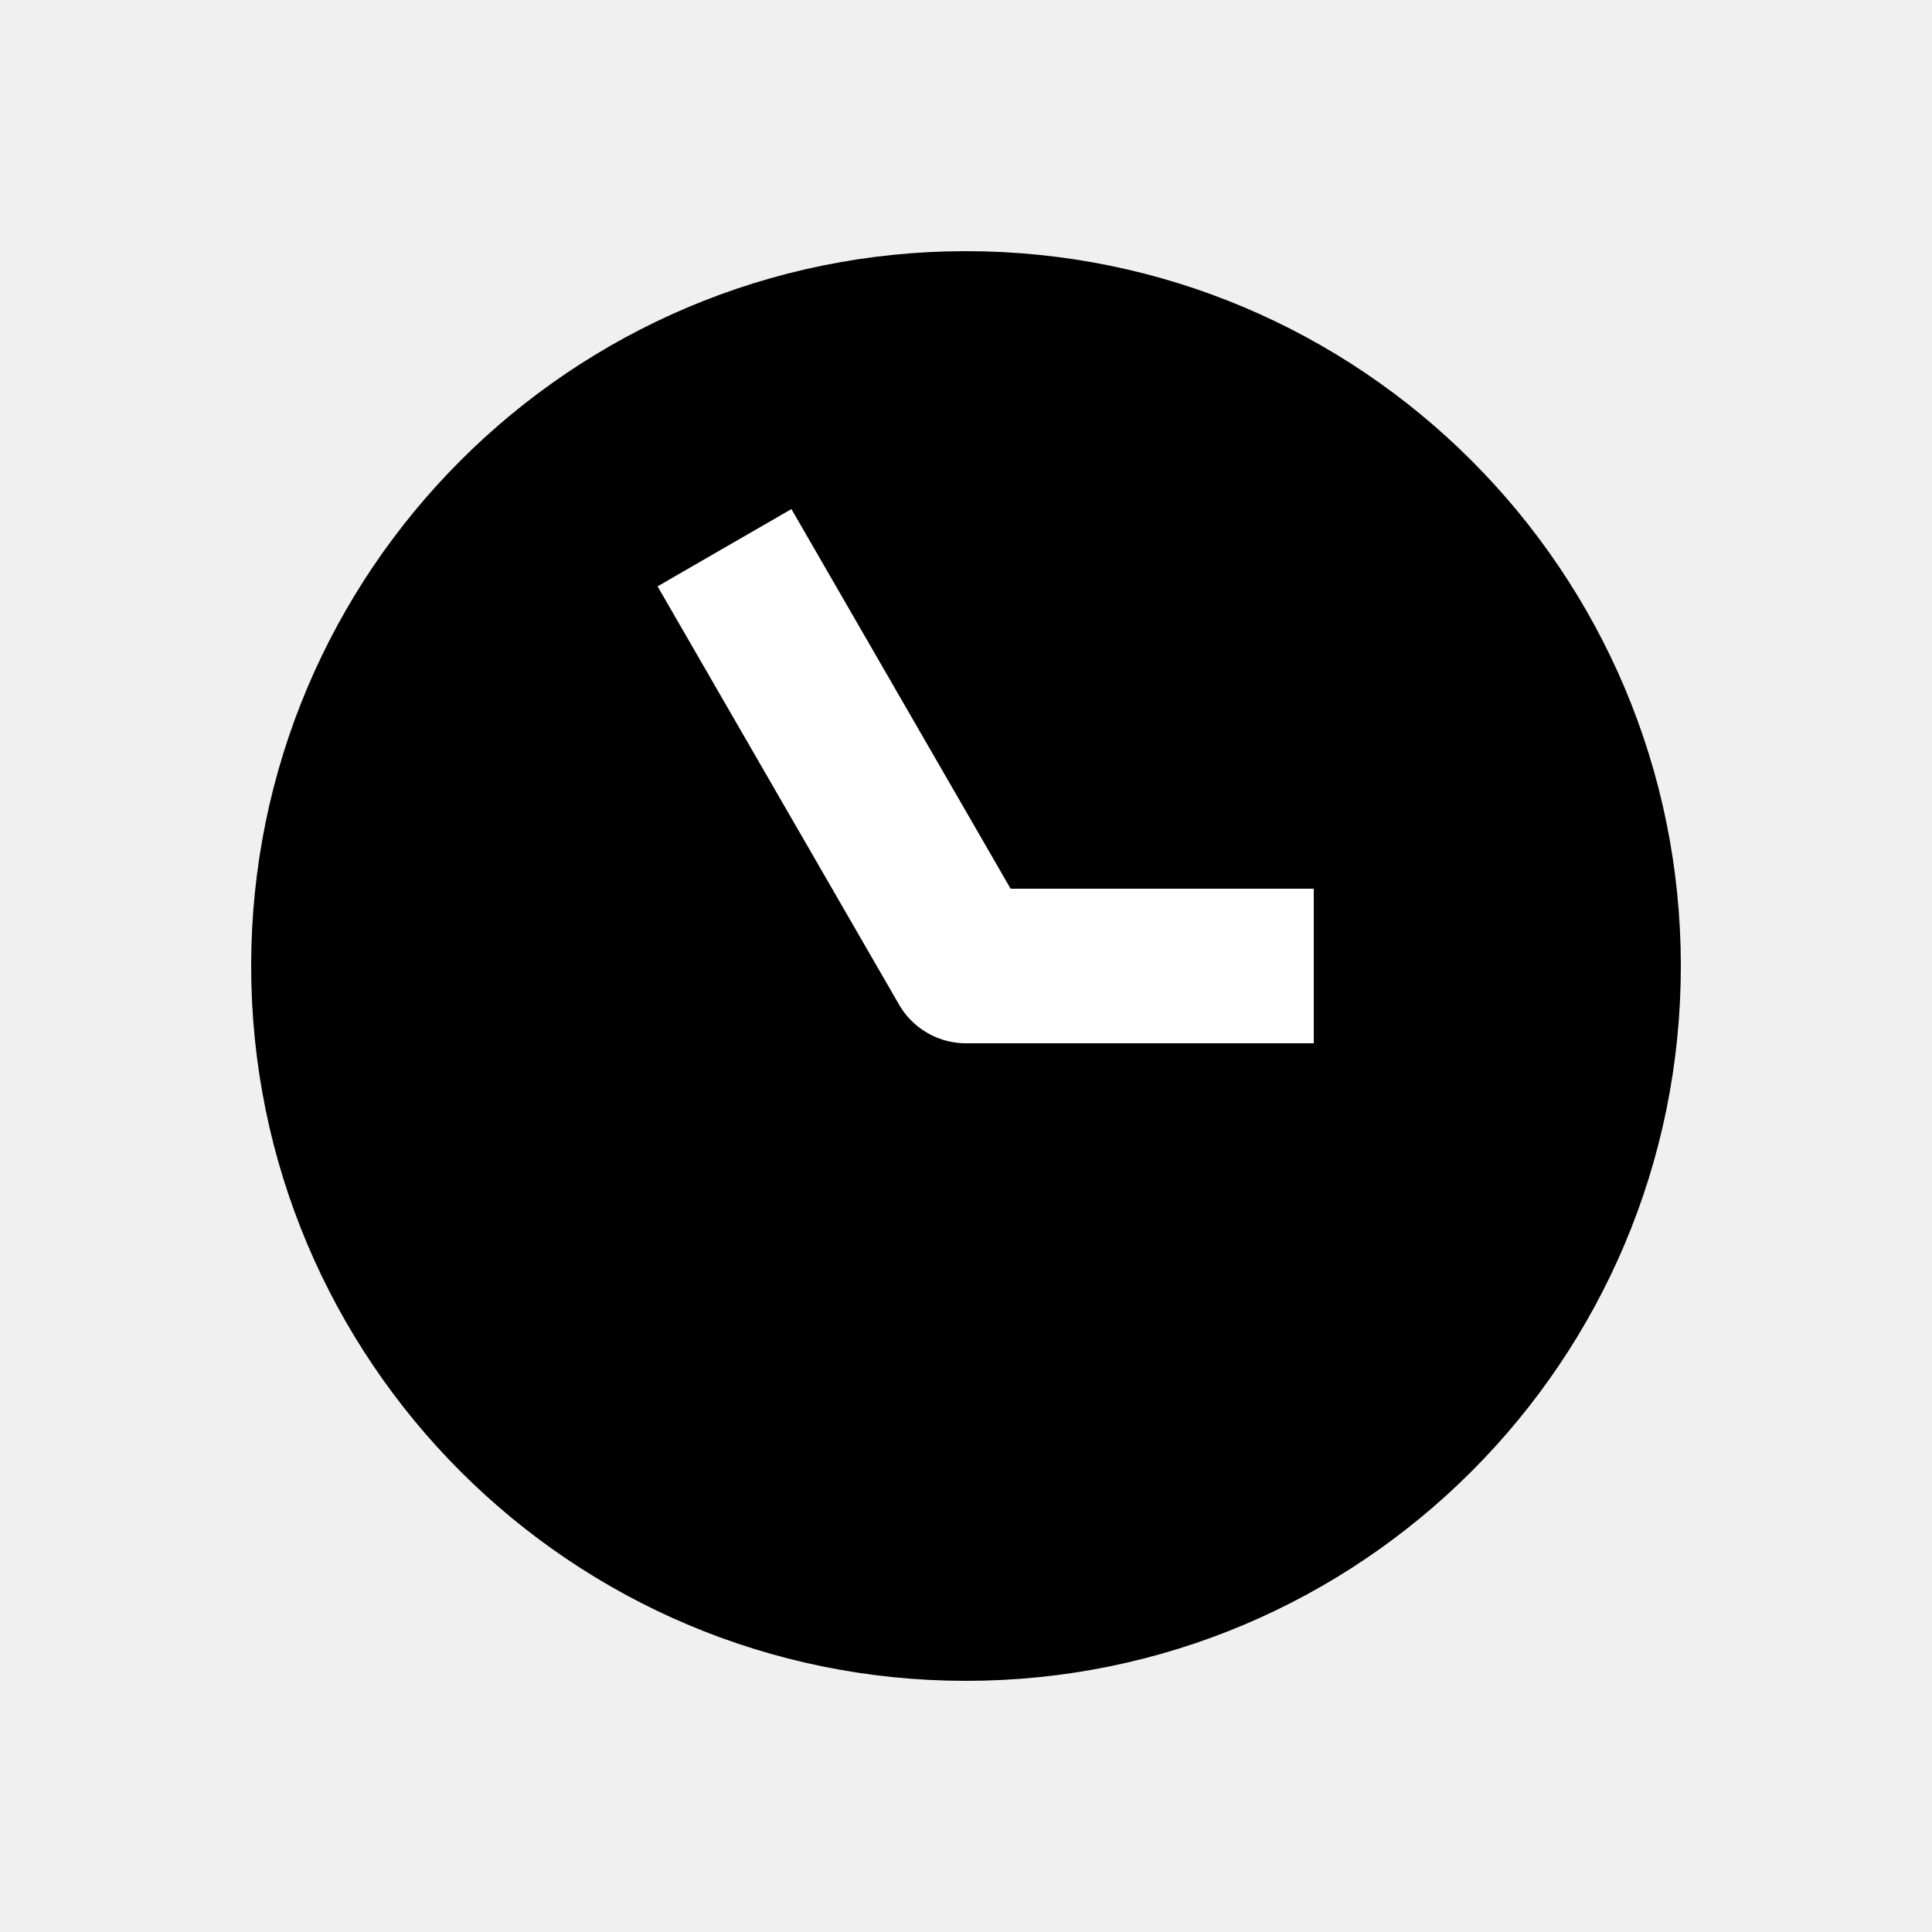
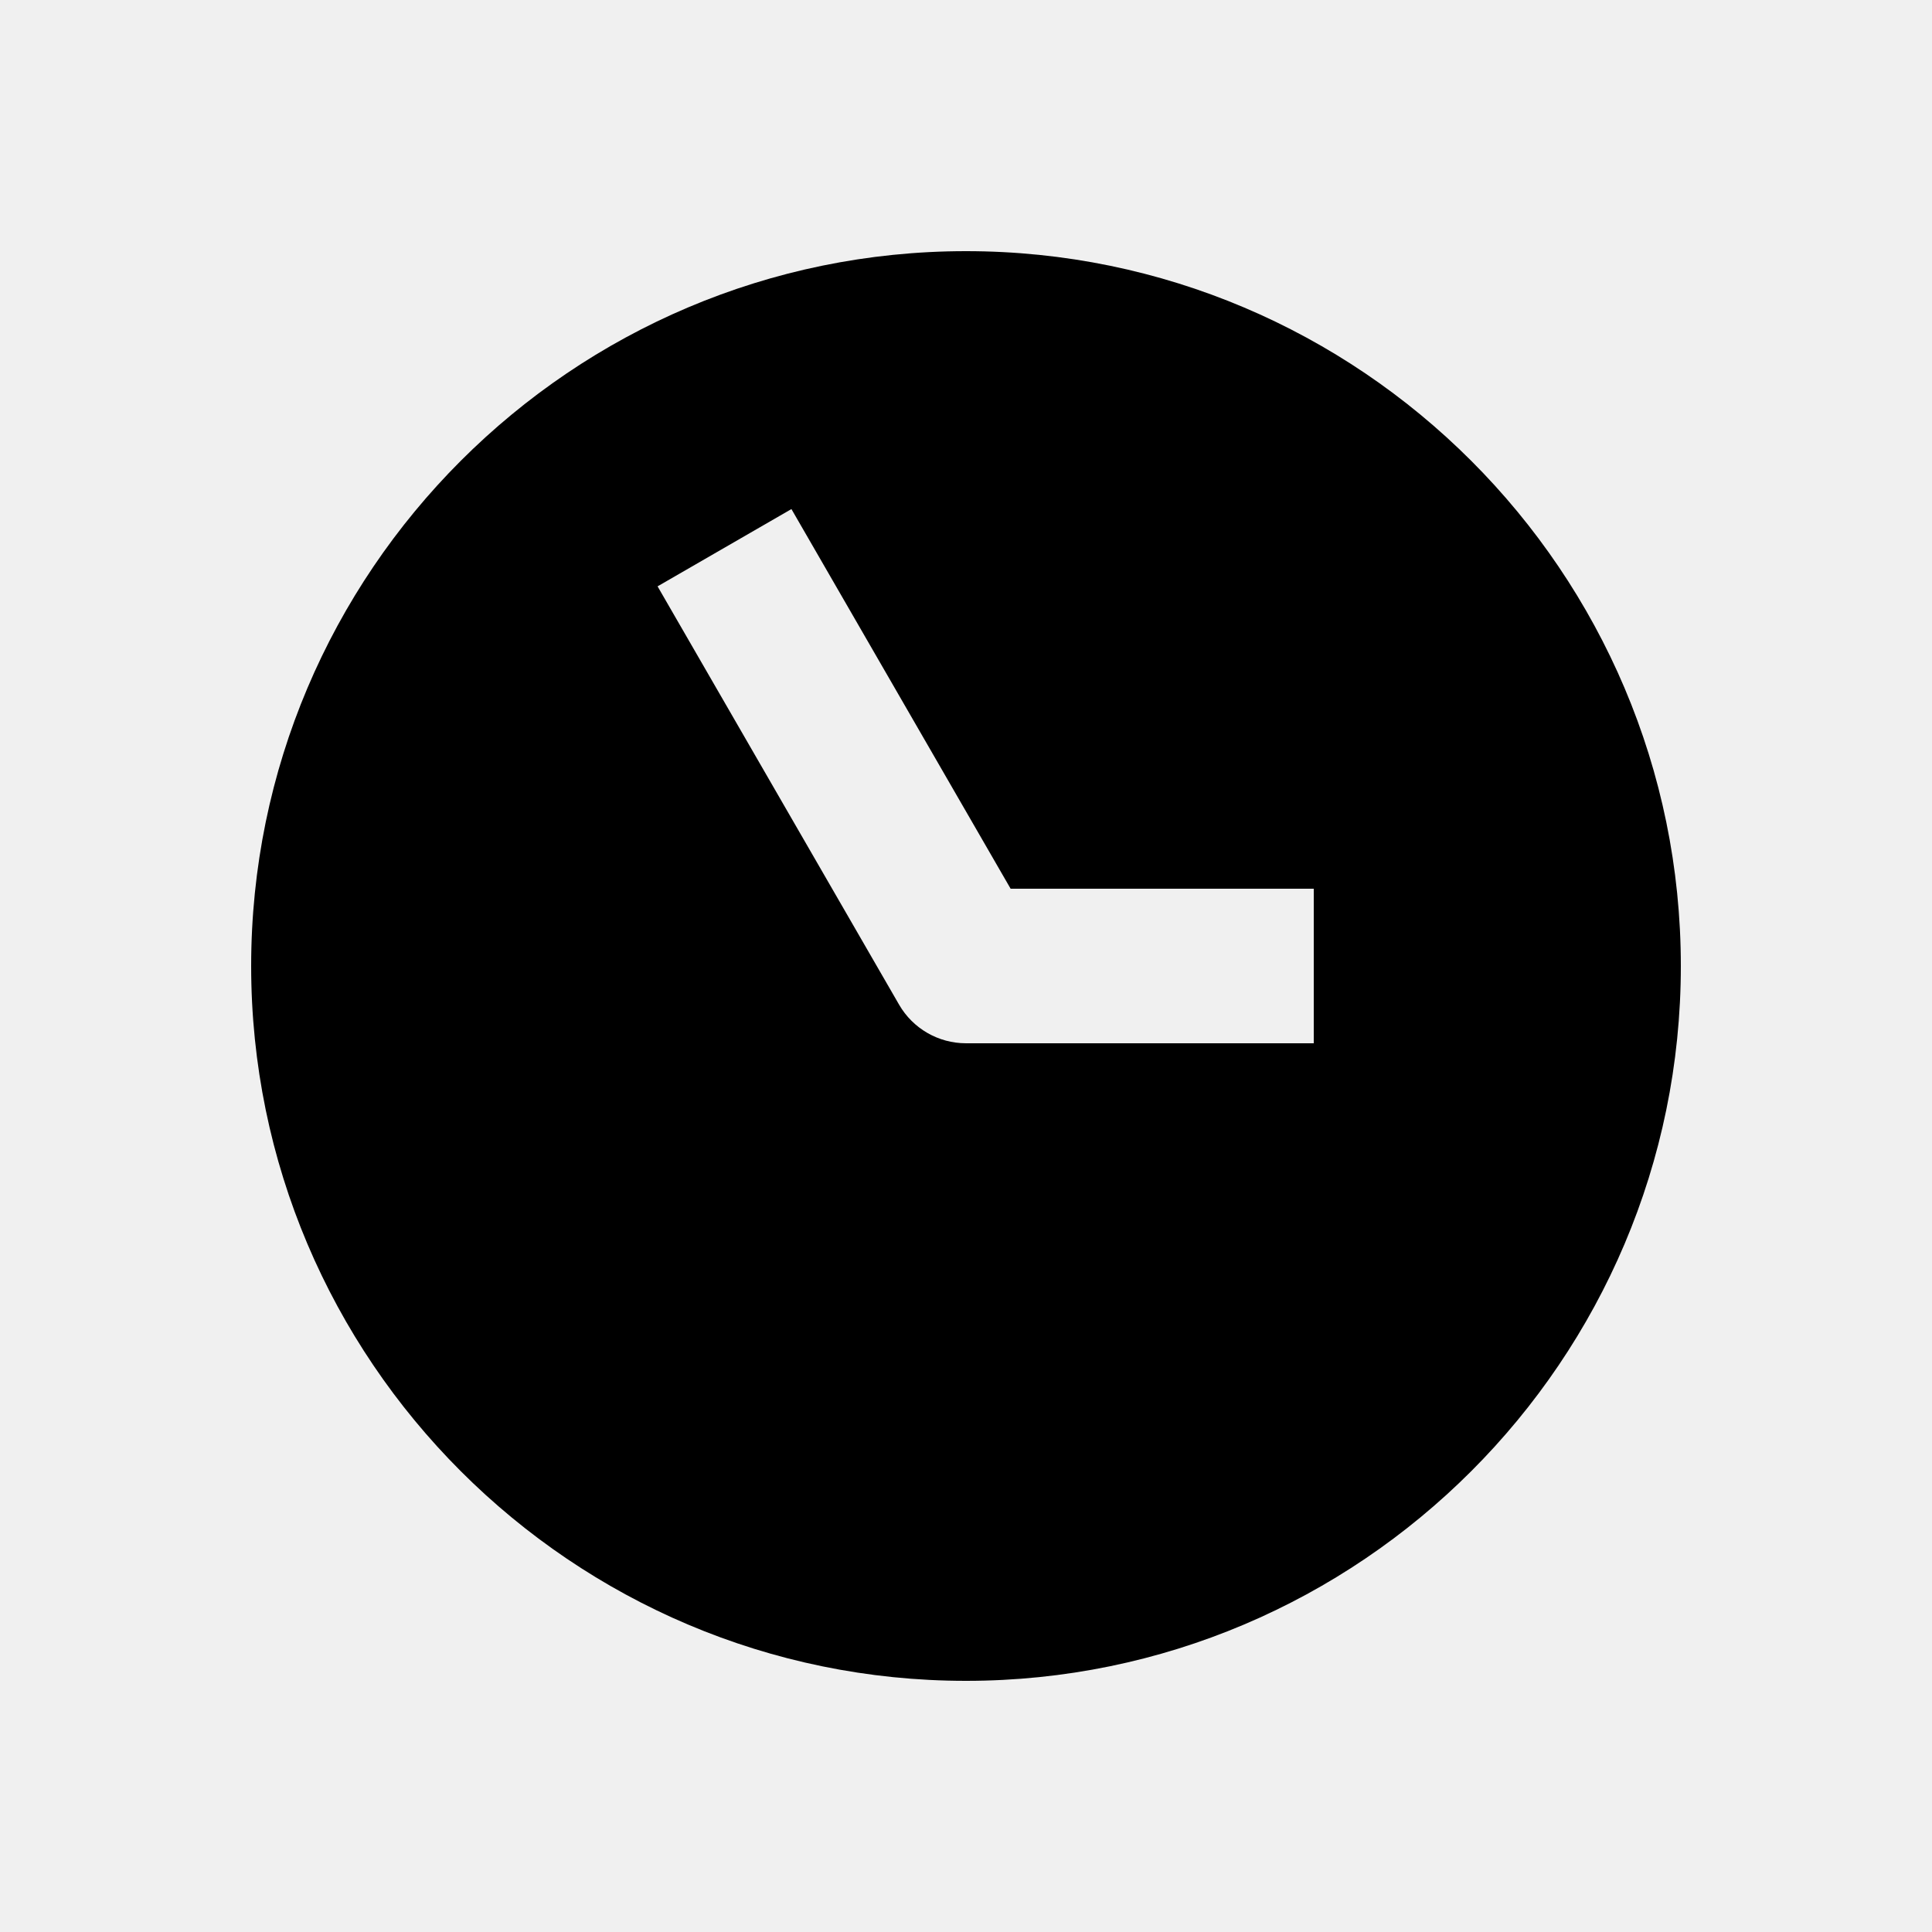
<svg xmlns="http://www.w3.org/2000/svg" height="1000" width="1000" version="1.1" id="h00m00" viewBox="0 0 1000 1000">
-   <g id="container">
-     <circle style="fill:#000000;stroke:#000000;stroke-width:60" id="frame" cx="500" cy="500" r="340" />
-     <g transform="translate(500,500) rotate(270)">
-       <path id="clock_03_55" style="fill:none; stroke:#FFF; stroke-width:80; stroke-linecap:square; stroke-linejoin:round" d="M 0.000,140.000 L 0,0 l 181.865,-105.000" />
-     </g>
-   </g>
+   <defs id="defs10" />
+   <path id="path14" style="color:#000000;fill:#000000;stroke-width:60;-inkscape-stroke:none" d="M 500 130 C 296.011 130 130 296.011 130 500 C 130 703.989 296.011 870 500 870 C 703.989 870 870 703.989 870 500 C 870 296.011 703.989 130 500 130 z M 409.641 263.494 L 429.641 298.135 L 523.094 460 L 640 460 L 680 460 L 680 540 L 640 540 L 500 540 A 40.004 40.004 0 0 1 465.359 520 L 360.359 338.135 L 340.359 303.494 L 409.641 263.494 z " />
</svg>
